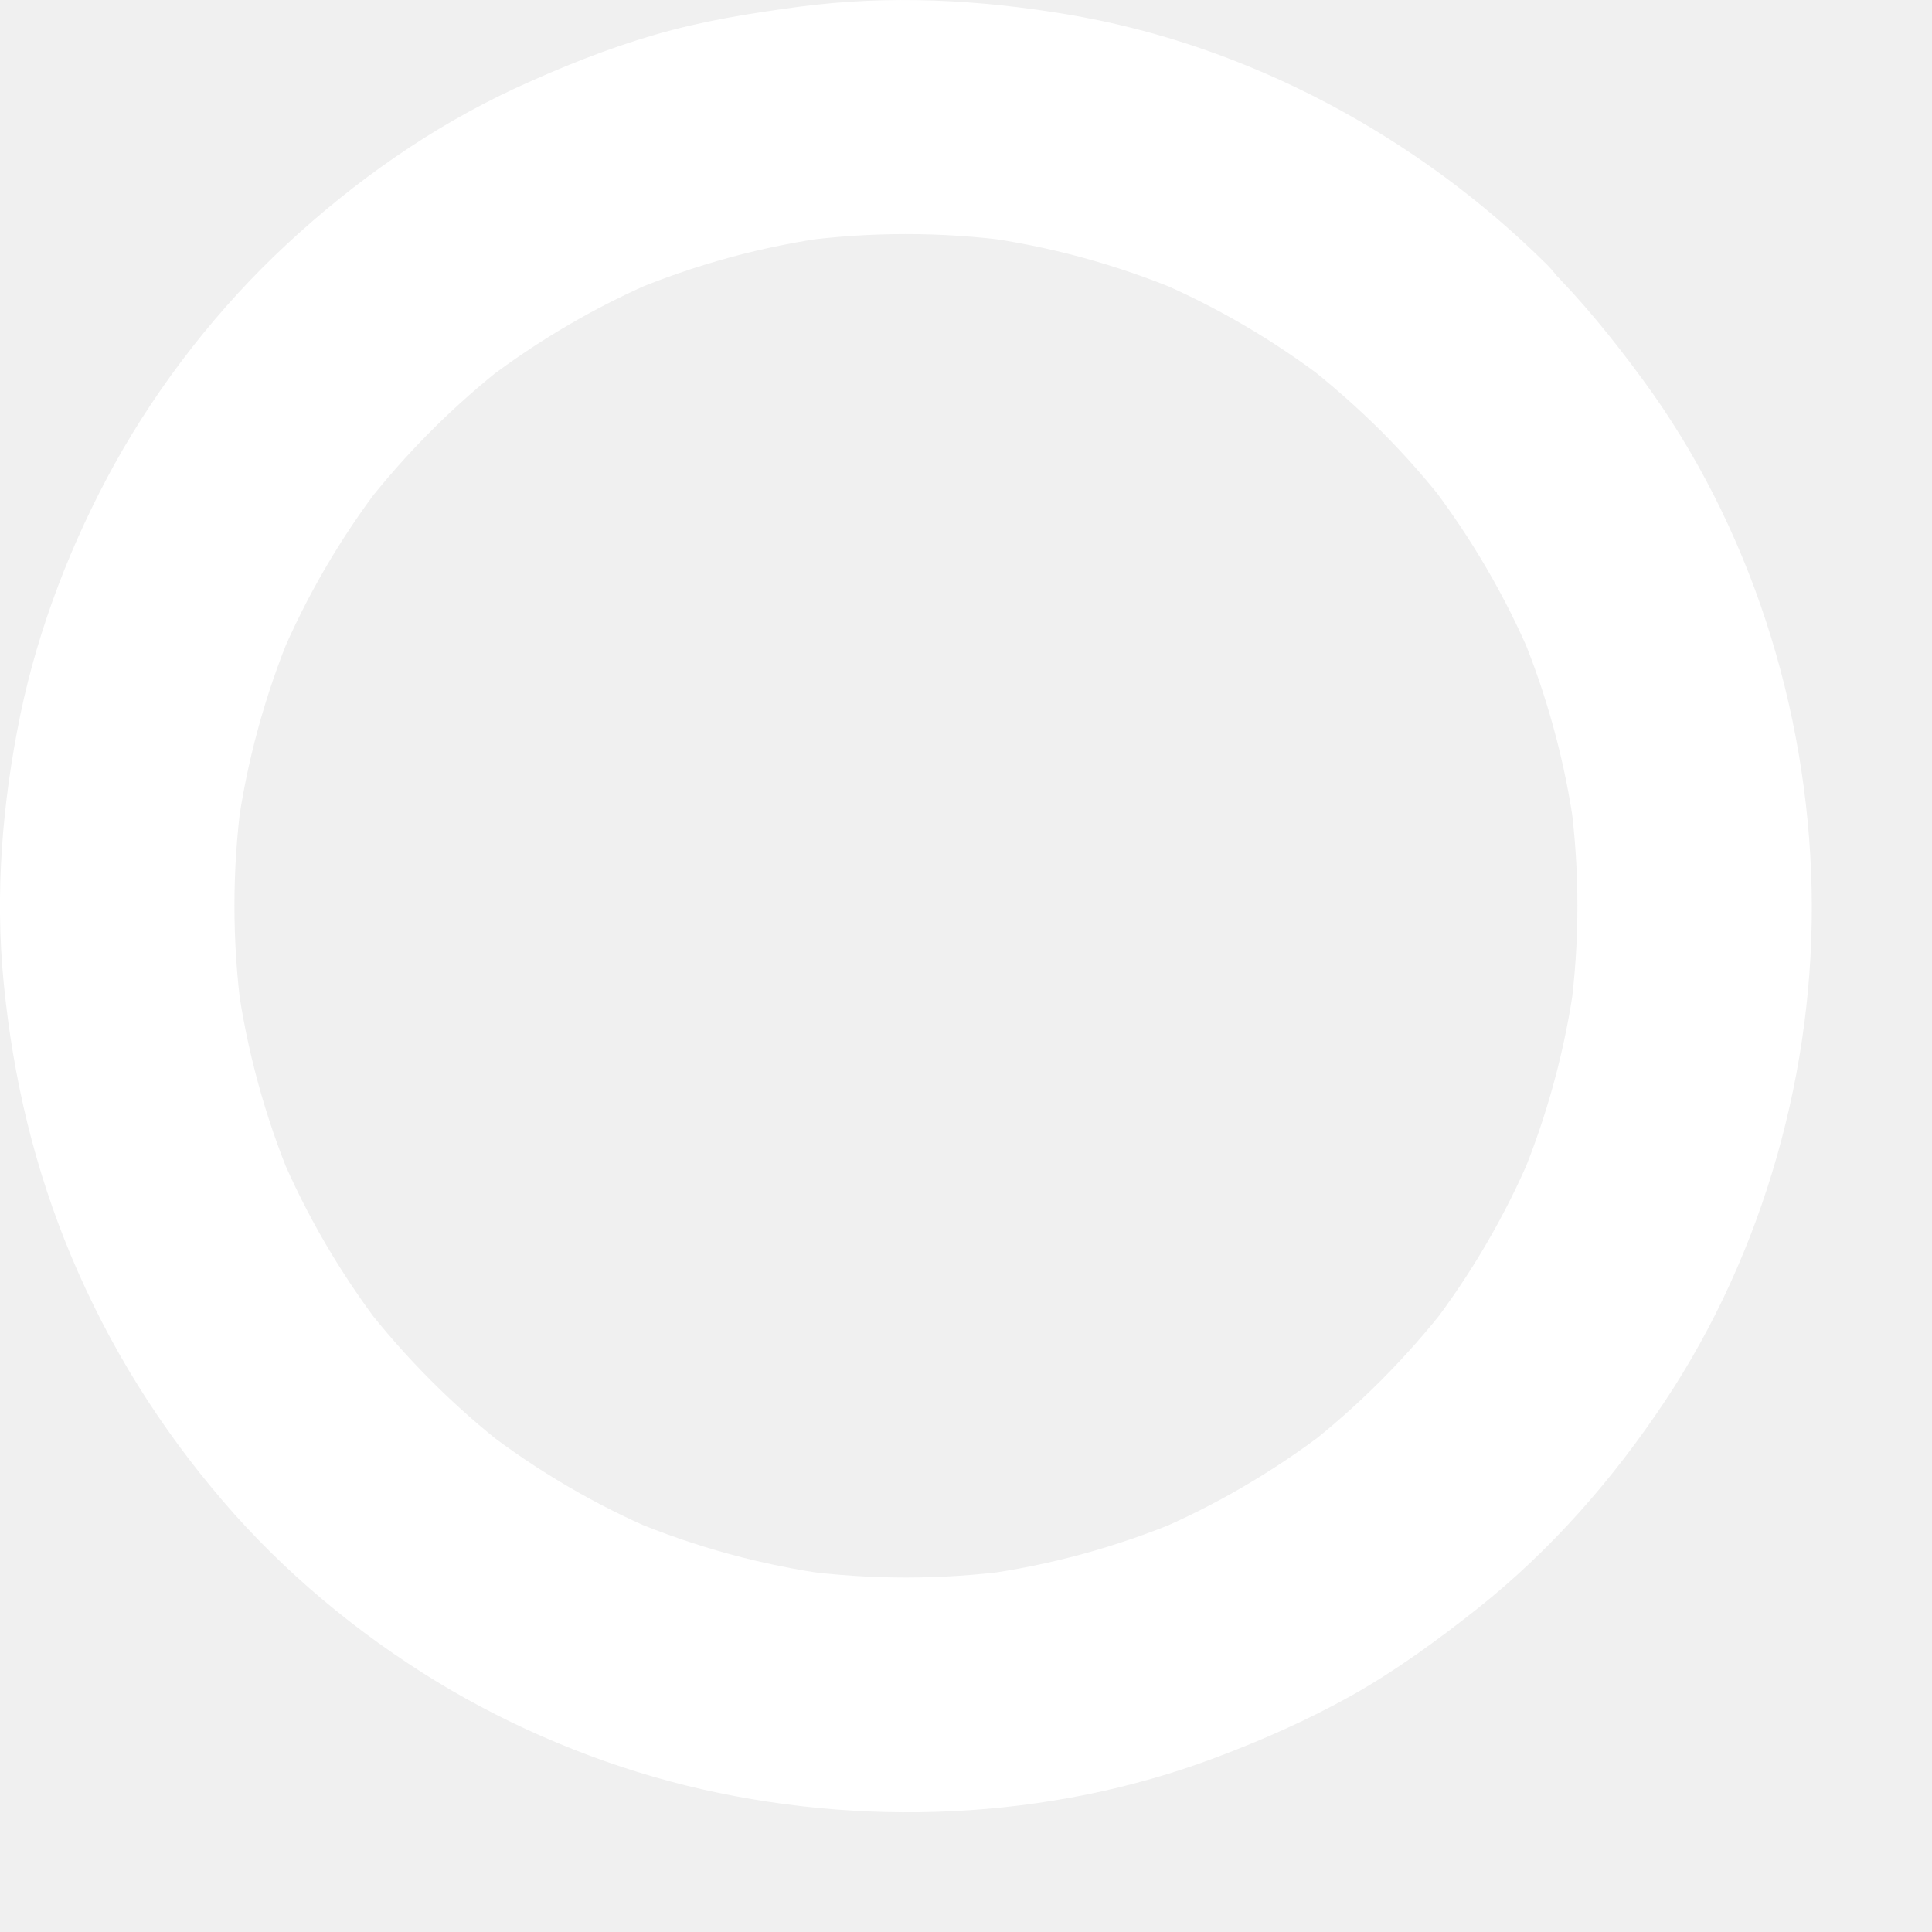
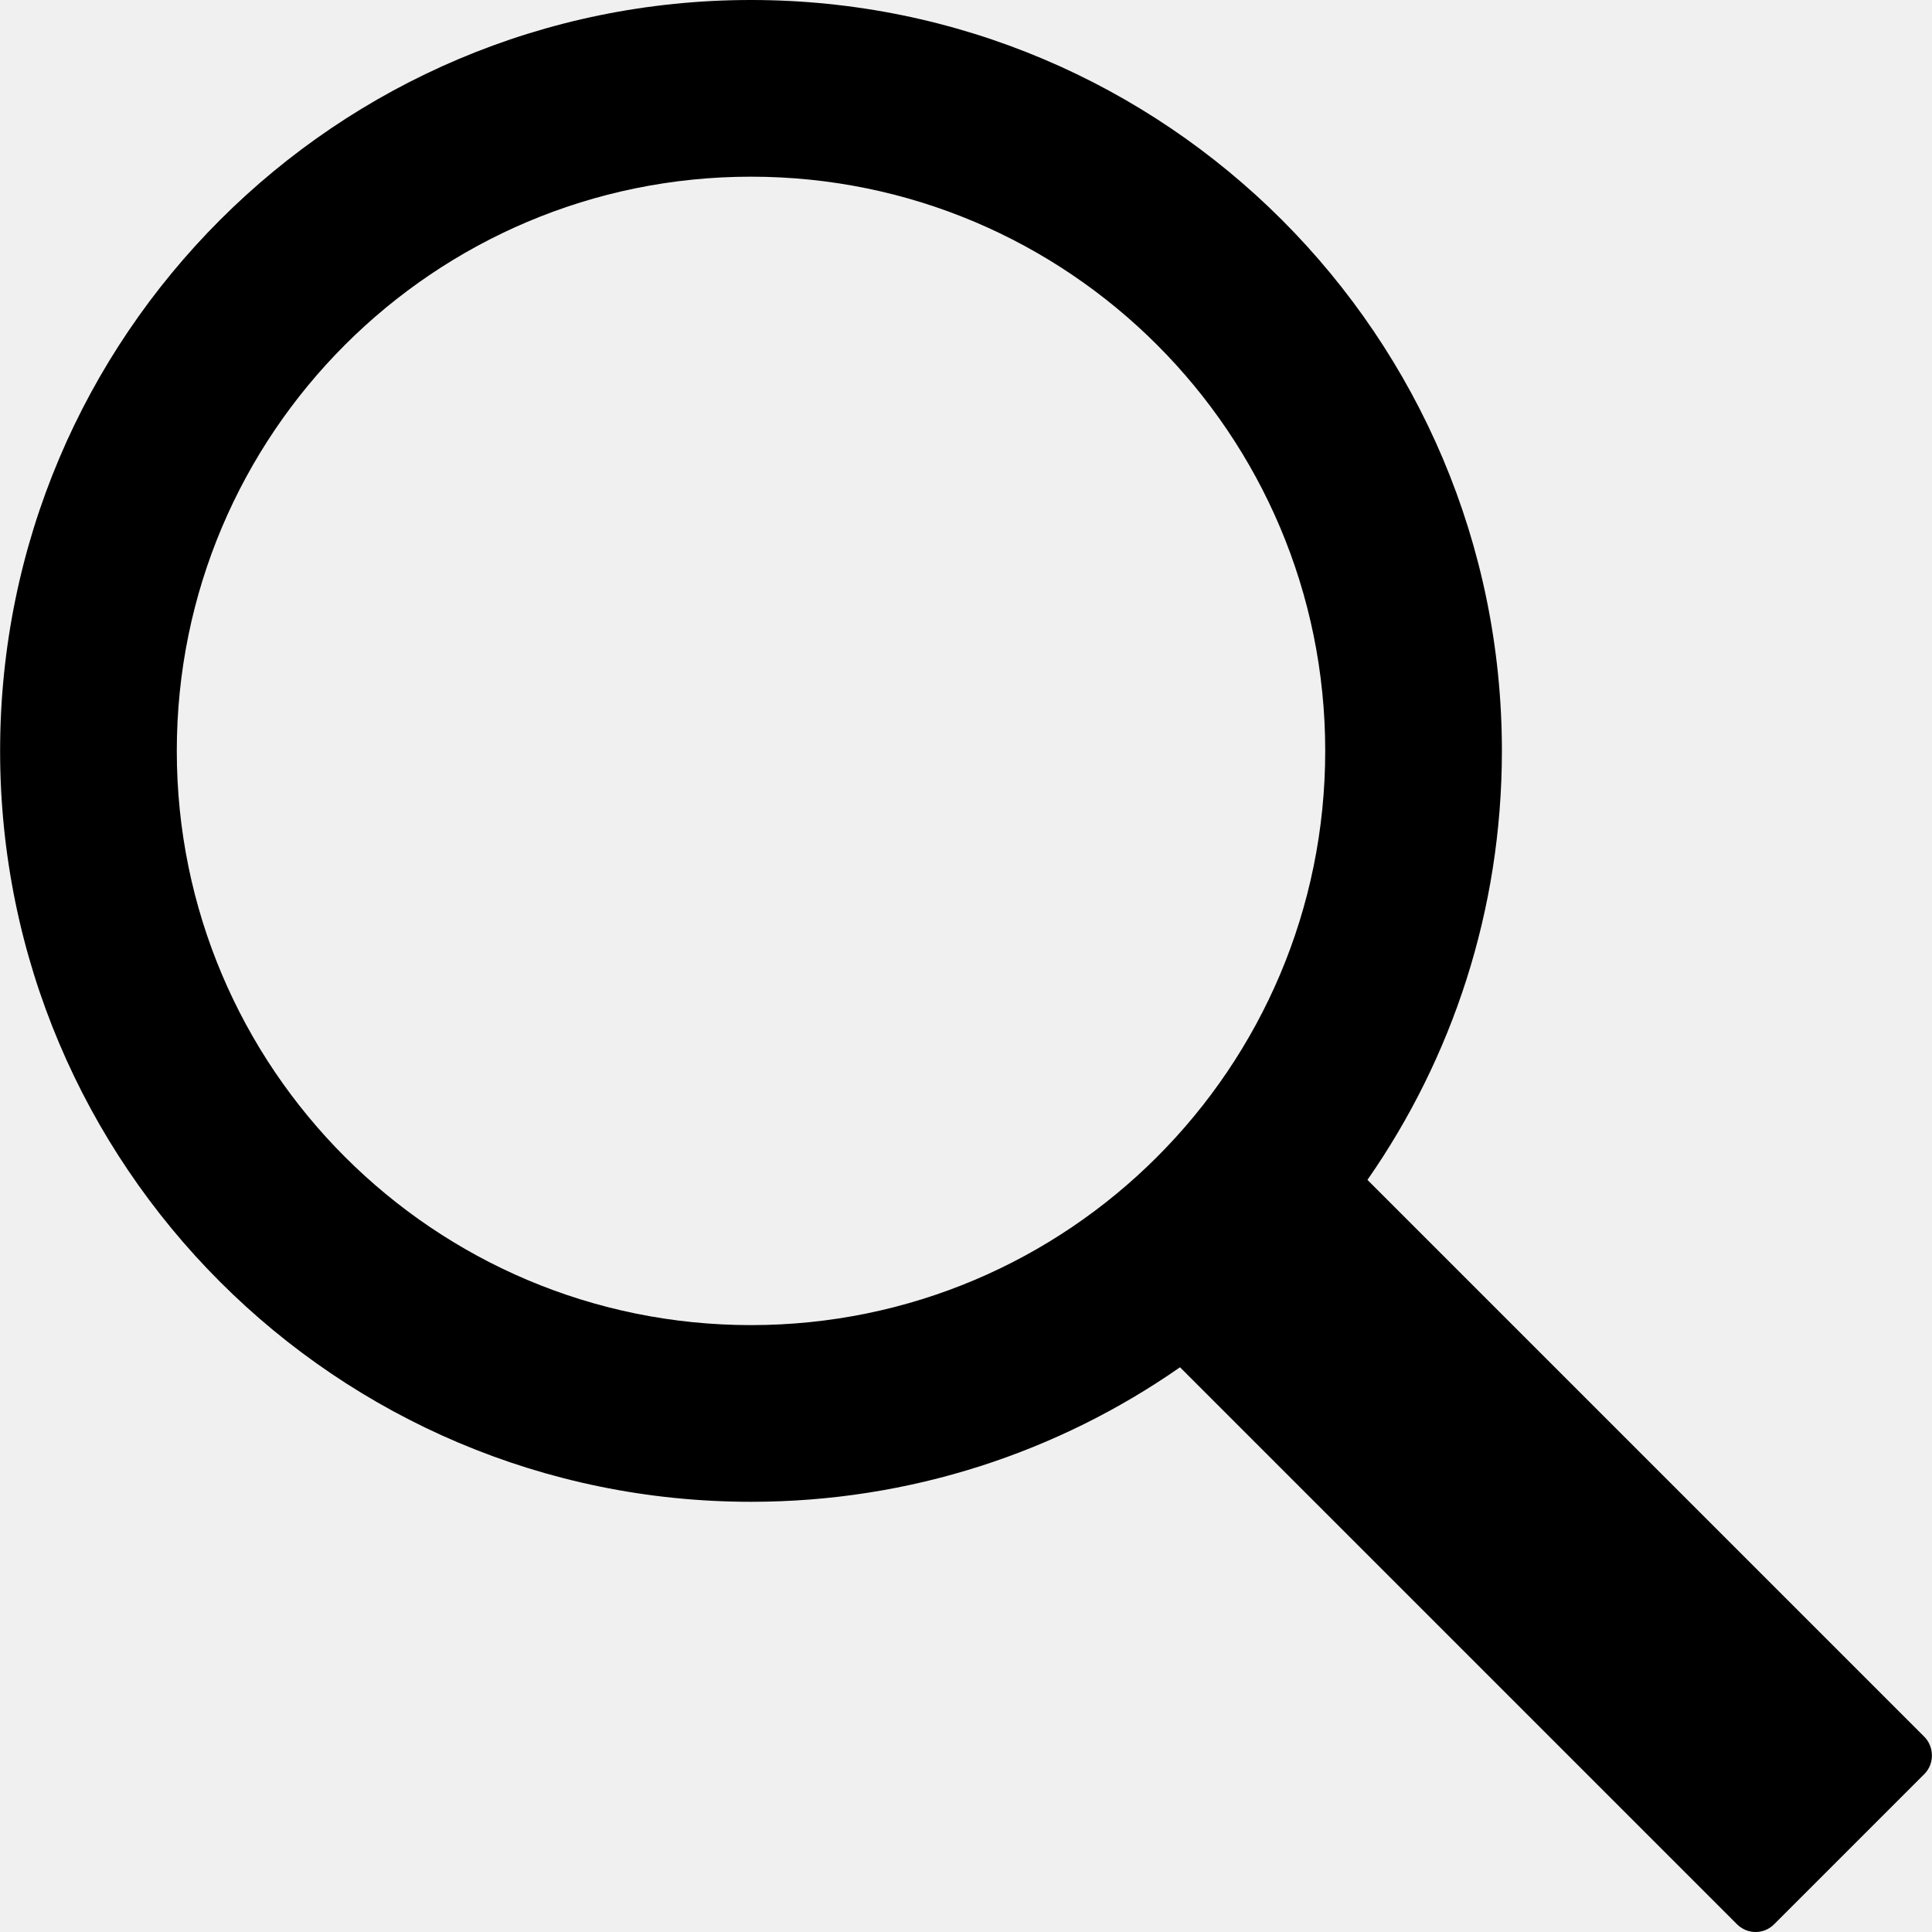
- <svg xmlns="http://www.w3.org/2000/svg" width="16" height="16" viewBox="0 0 16 16" fill="none">
-   <path d="M11.435 3.567C11.636 3.769 11.824 3.981 11.997 4.207C11.946 4.141 11.896 4.076 11.845 4.01C12.185 4.456 12.469 4.941 12.687 5.457C12.654 5.379 12.621 5.301 12.59 5.225C12.811 5.756 12.963 6.312 13.04 6.881C13.029 6.796 13.017 6.708 13.005 6.623C13.083 7.206 13.083 7.797 13.005 8.38C13.017 8.295 13.029 8.207 13.04 8.122C12.963 8.691 12.811 9.247 12.59 9.778C12.623 9.7 12.656 9.622 12.687 9.546C12.469 10.063 12.185 10.549 11.845 10.993C11.896 10.927 11.946 10.862 11.997 10.796C11.649 11.245 11.245 11.65 10.796 11.998C10.862 11.947 10.926 11.896 10.992 11.846C10.547 12.186 10.062 12.47 9.547 12.688C9.624 12.655 9.702 12.621 9.778 12.59C9.247 12.812 8.692 12.964 8.122 13.041C8.208 13.03 8.295 13.018 8.381 13.006C7.798 13.084 7.207 13.084 6.624 13.006C6.71 13.018 6.797 13.03 6.883 13.041C6.313 12.964 5.758 12.812 5.227 12.59C5.305 12.623 5.383 12.656 5.458 12.688C4.941 12.47 4.456 12.186 4.013 11.846C4.079 11.896 4.143 11.947 4.209 11.998C3.76 11.65 3.356 11.245 3.008 10.796C3.059 10.862 3.109 10.927 3.16 10.993C2.82 10.547 2.536 10.062 2.318 9.546C2.351 9.624 2.384 9.702 2.415 9.778C2.194 9.247 2.042 8.691 1.965 8.122C1.976 8.207 1.988 8.295 2 8.38C1.922 7.797 1.922 7.206 2 6.623C1.988 6.708 1.976 6.796 1.965 6.881C2.042 6.312 2.194 5.756 2.415 5.225C2.382 5.303 2.349 5.381 2.318 5.457C2.536 4.94 2.82 4.454 3.16 4.01C3.109 4.076 3.059 4.141 3.008 4.207C3.356 3.758 3.76 3.353 4.209 3.005C4.143 3.056 4.079 3.107 4.013 3.157C4.458 2.817 4.943 2.533 5.458 2.315C5.381 2.348 5.303 2.381 5.227 2.413C5.758 2.191 6.313 2.039 6.883 1.962C6.797 1.973 6.71 1.985 6.624 1.997C7.207 1.919 7.798 1.919 8.381 1.997C8.295 1.985 8.208 1.973 8.122 1.962C8.692 2.039 9.247 2.191 9.778 2.413C9.7 2.38 9.622 2.346 9.547 2.315C10.063 2.533 10.549 2.817 10.992 3.157C10.926 3.107 10.862 3.056 10.796 3.005C11.02 3.18 11.233 3.367 11.435 3.567C11.612 3.744 11.873 3.851 12.123 3.851C12.362 3.851 12.646 3.746 12.811 3.567C12.98 3.383 13.107 3.14 13.095 2.879C13.083 2.623 12.996 2.378 12.811 2.191C11.739 1.128 10.332 0.368 8.837 0.119C8.101 -0.004 7.364 -0.042 6.624 0.055C6.218 0.109 5.818 0.173 5.423 0.288C5.027 0.403 4.642 0.558 4.267 0.731C3.575 1.052 2.94 1.499 2.382 2.016C1.817 2.539 1.325 3.167 0.95 3.841C0.593 4.487 0.319 5.194 0.169 5.917C0.019 6.646 -0.043 7.4 0.031 8.143C0.109 8.932 0.286 9.68 0.593 10.411C0.906 11.154 1.323 11.821 1.848 12.433C2.349 13.018 2.959 13.525 3.616 13.926C4.252 14.313 4.961 14.608 5.682 14.787C7.118 15.139 8.68 15.078 10.067 14.556C10.456 14.41 10.837 14.241 11.198 14.039C11.566 13.831 11.904 13.584 12.234 13.323C12.842 12.841 13.361 12.248 13.789 11.603C14.611 10.365 15.036 8.843 15.003 7.358C14.97 5.863 14.494 4.353 13.604 3.143C13.359 2.809 13.099 2.488 12.805 2.195C12.63 2.018 12.366 1.911 12.117 1.911C11.878 1.911 11.595 2.016 11.43 2.195C11.261 2.38 11.134 2.623 11.146 2.883C11.161 3.14 11.249 3.381 11.435 3.567Z" fill="white" />
+ <svg xmlns="http://www.w3.org/2000/svg" version="1.1" id="Capa_1" x="0px" y="0px" width="612.08px" height="612.08px" viewBox="0 0 612.08 612.08" style="enable-background:new 0 0 612.08 612.08;" xml:space="preserve">
+   <g>
+     <path d="M237.927,0C106.555,0,0.035,106.52,0.035,237.893c0,131.373,106.52,237.893,237.893,237.893   c50.518,0,97.368-15.757,135.879-42.597l0.028-0.028l176.432,176.433c3.274,3.274,8.48,3.358,11.839,0l47.551-47.551   c3.274-3.274,3.106-8.703-0.028-11.838L433.223,373.8c26.84-38.539,42.597-85.39,42.597-135.907C475.82,106.52,369.3,0,237.927,0z    M237.927,419.811c-100.475,0-181.918-81.443-181.918-181.918S137.453,55.975,237.927,55.975s181.918,81.443,181.918,181.918   S338.402,419.811,237.927,419.811z" />
+   </g>
+   <g>
+ </g>
+   <g>
+ </g>
+   <g>
+ </g>
+   <g>
+ </g>
+   <g>
+ </g>
+   <g>
+ </g>
+   <g>
+ </g>
+   <g>
+ </g>
+   <g>
+ </g>
+   <g>
+ </g>
+   <g>
+ </g>
+   <g>
+ </g>
+   <g>
+ </g>
+   <g>
+ </g>
+   <g>
+ </g>
</svg>
